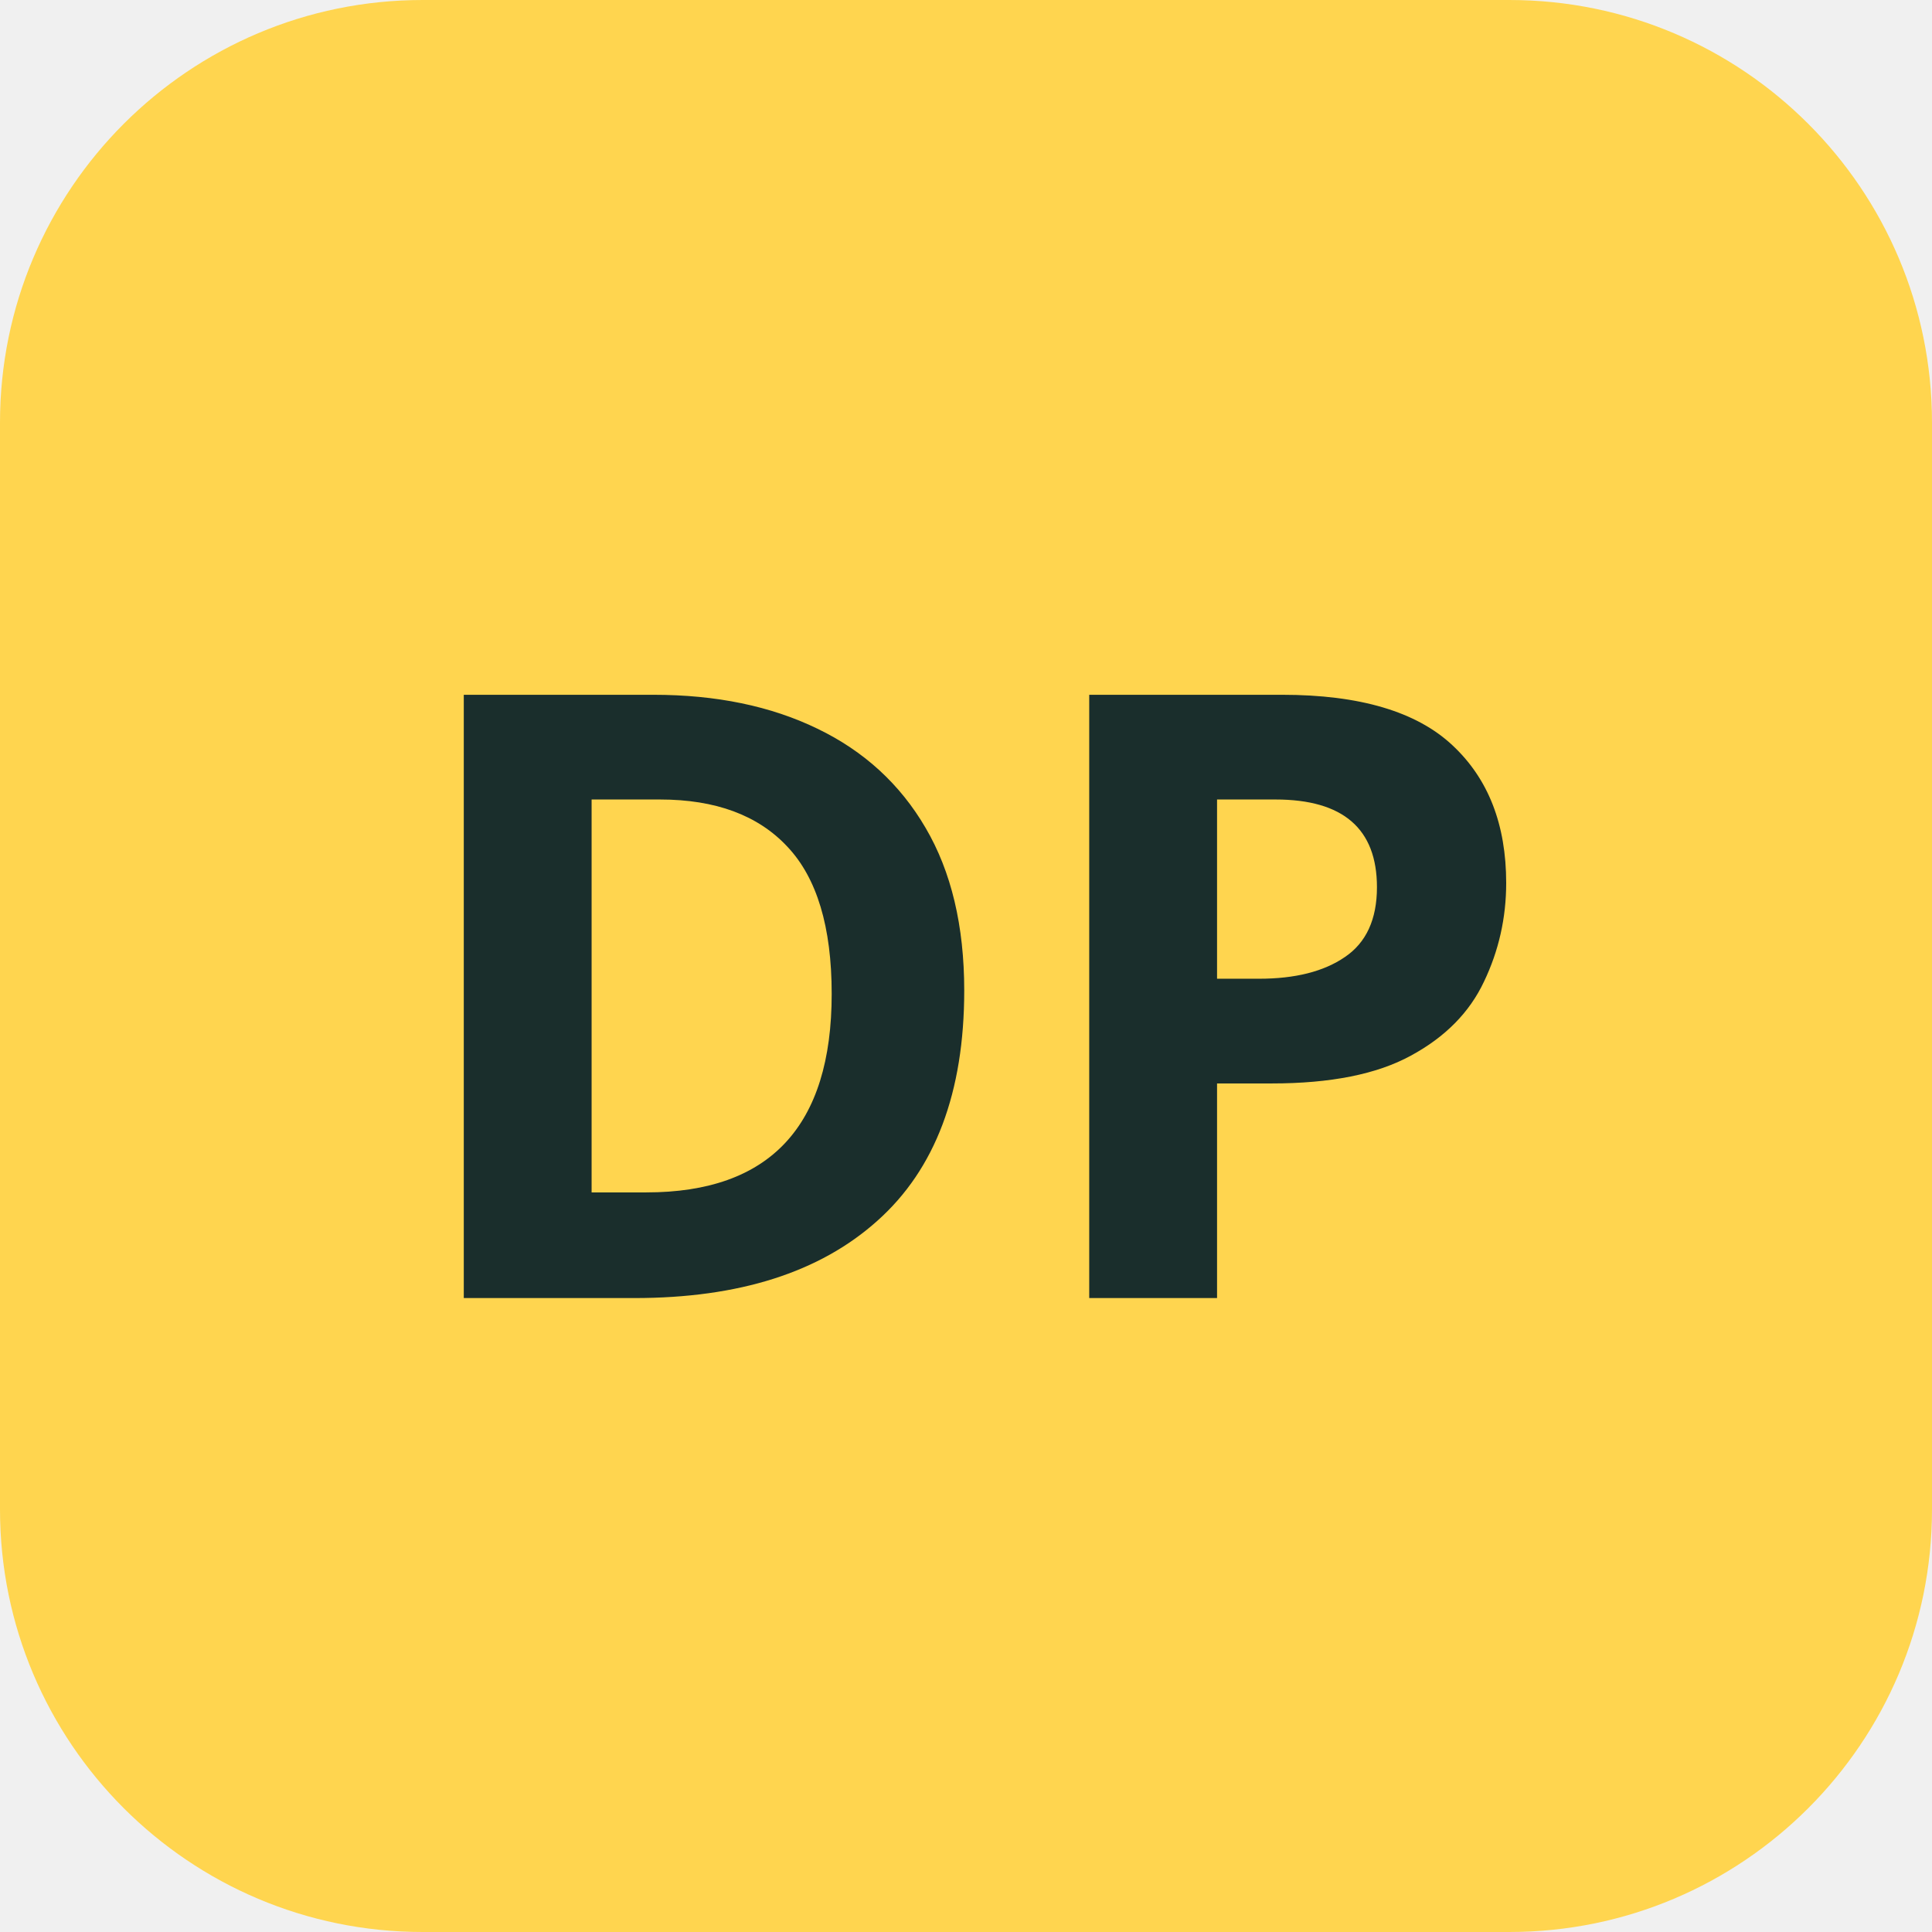
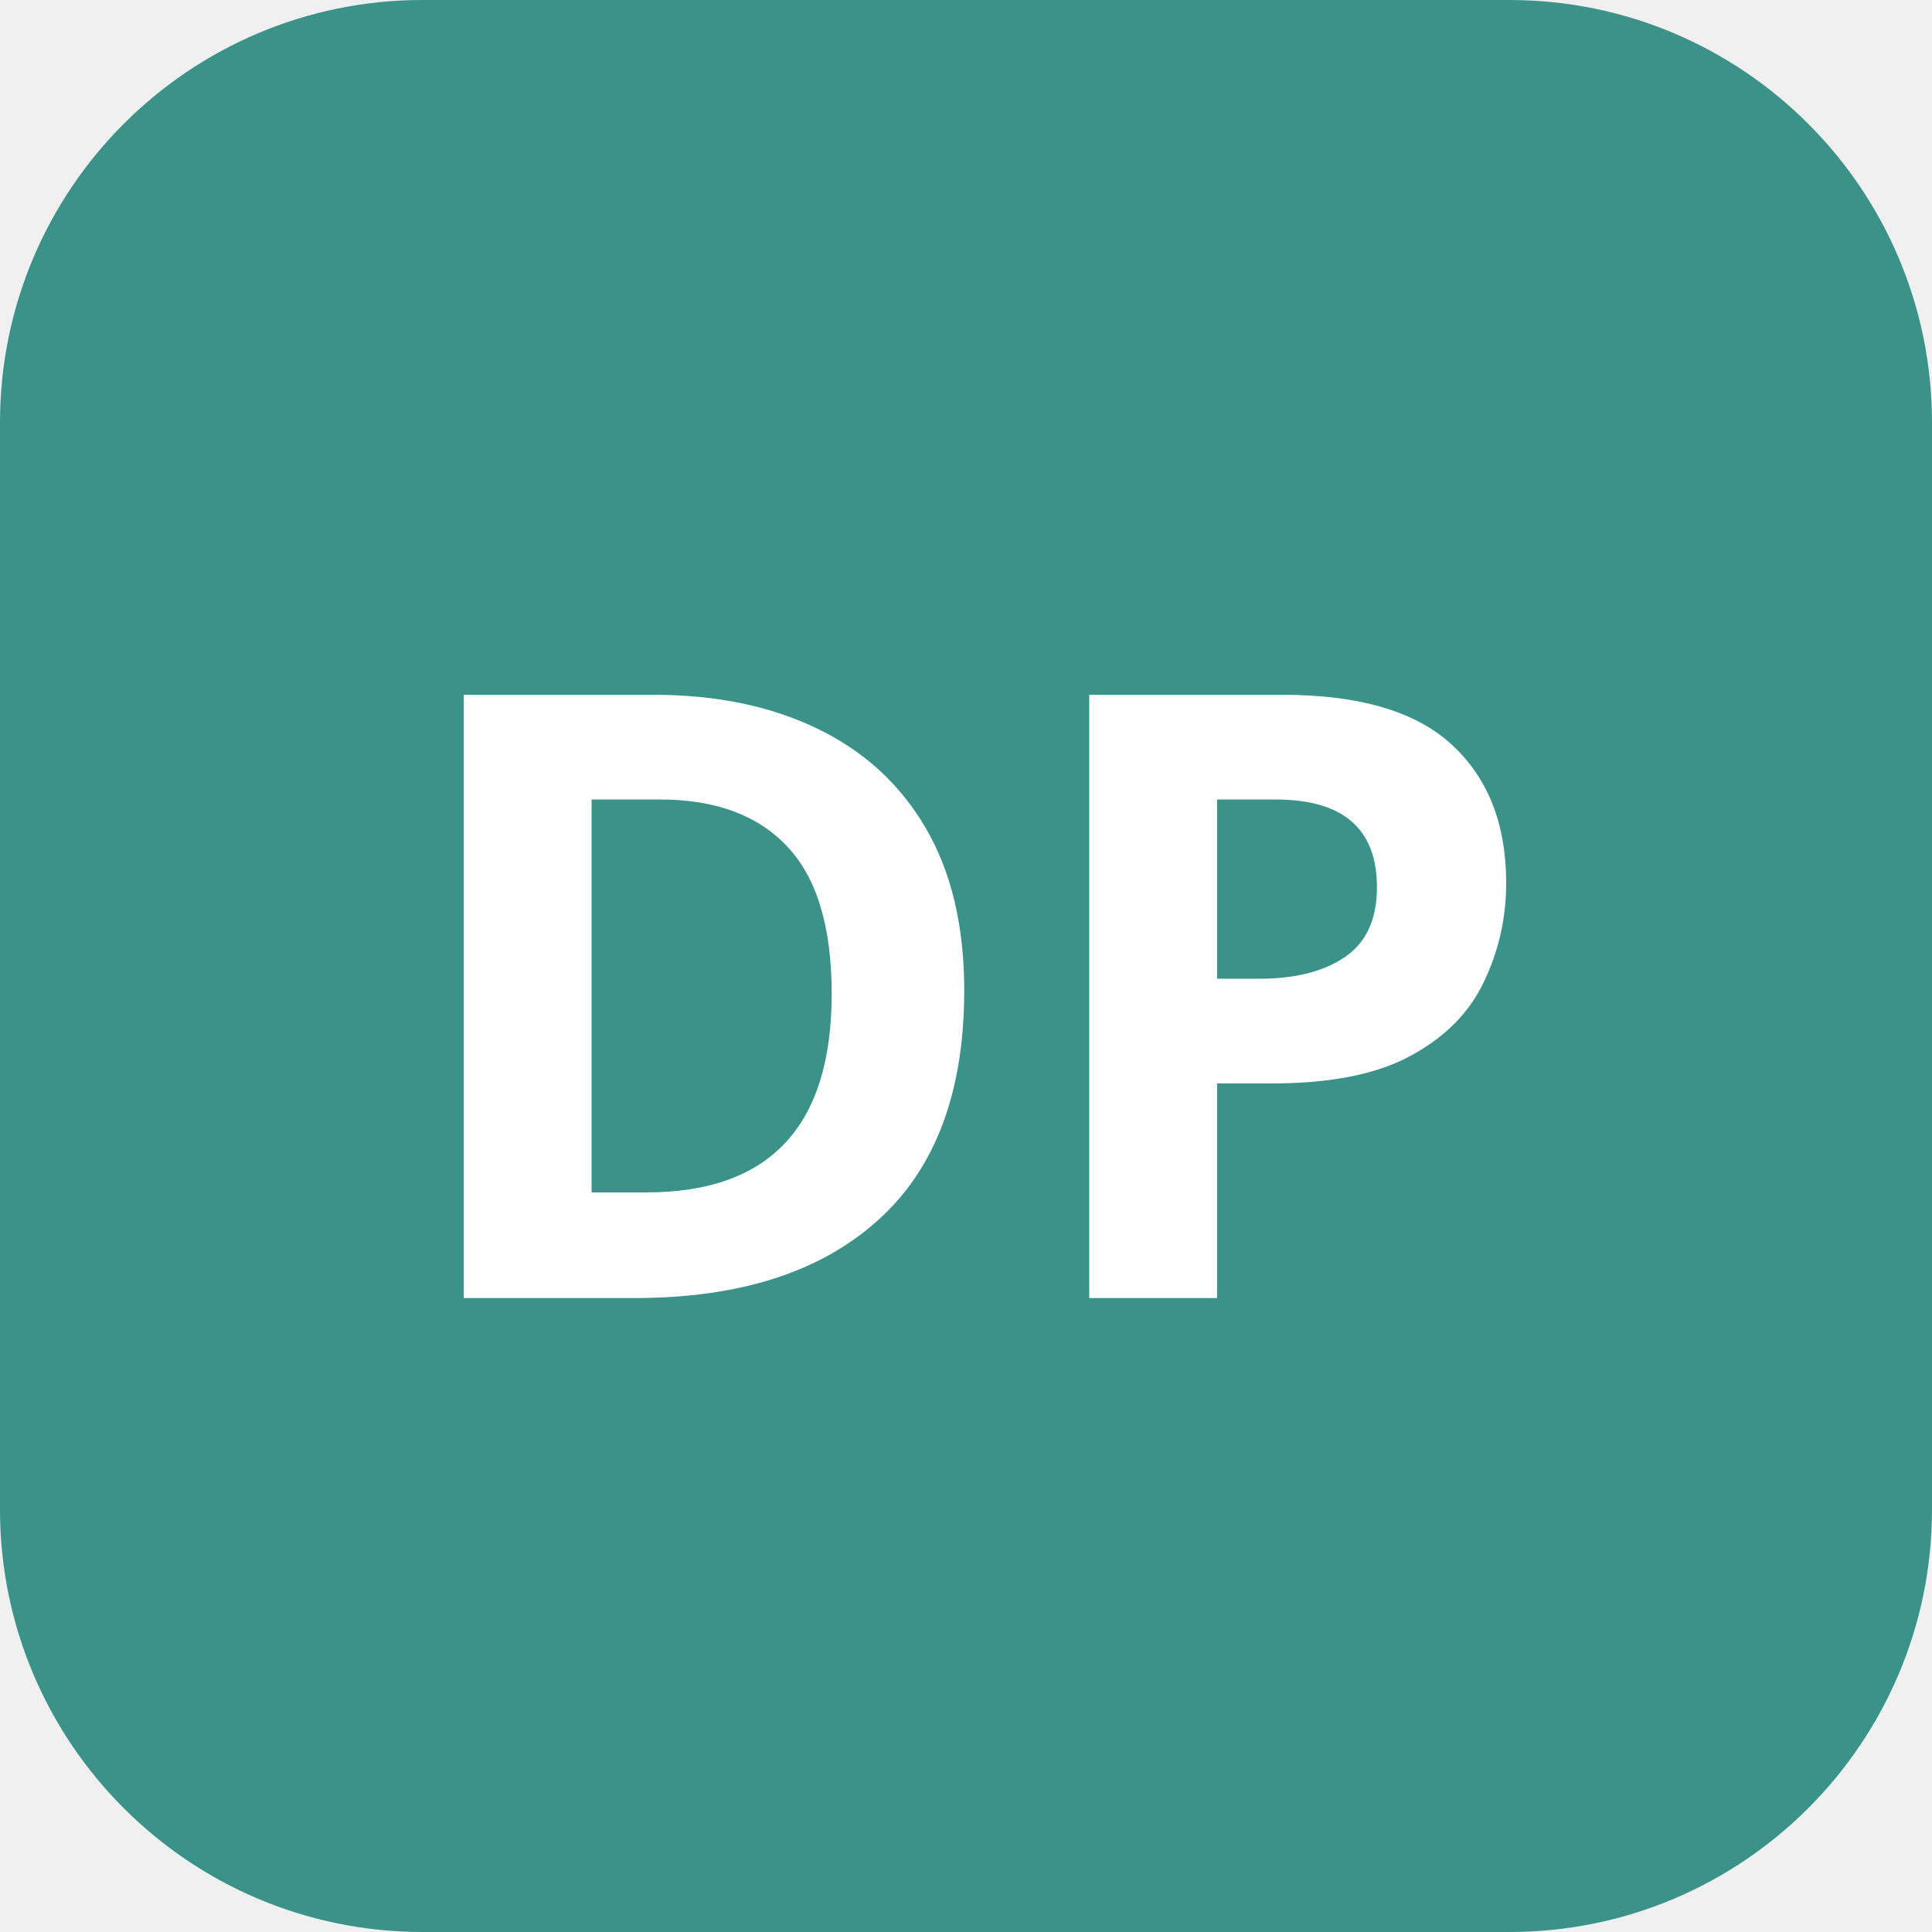
<svg xmlns="http://www.w3.org/2000/svg" viewBox="0 0 64 64">
-   <rect width="64" height="64" rx="14" fill="#FFD54F" />
-   <text x="32" y="43" text-anchor="middle" font-family="Montserrat, sans-serif" font-size="28" font-weight="800" fill="#1A2E2C">DP</text>
+   <rect width="64" height="64" rx="14" fill="#3A9289" />
+   <text x="32" y="43" text-anchor="middle" font-family="Montserrat, sans-serif" font-size="28" font-weight="800" fill="#FFFFFF">DP</text>
</svg>
